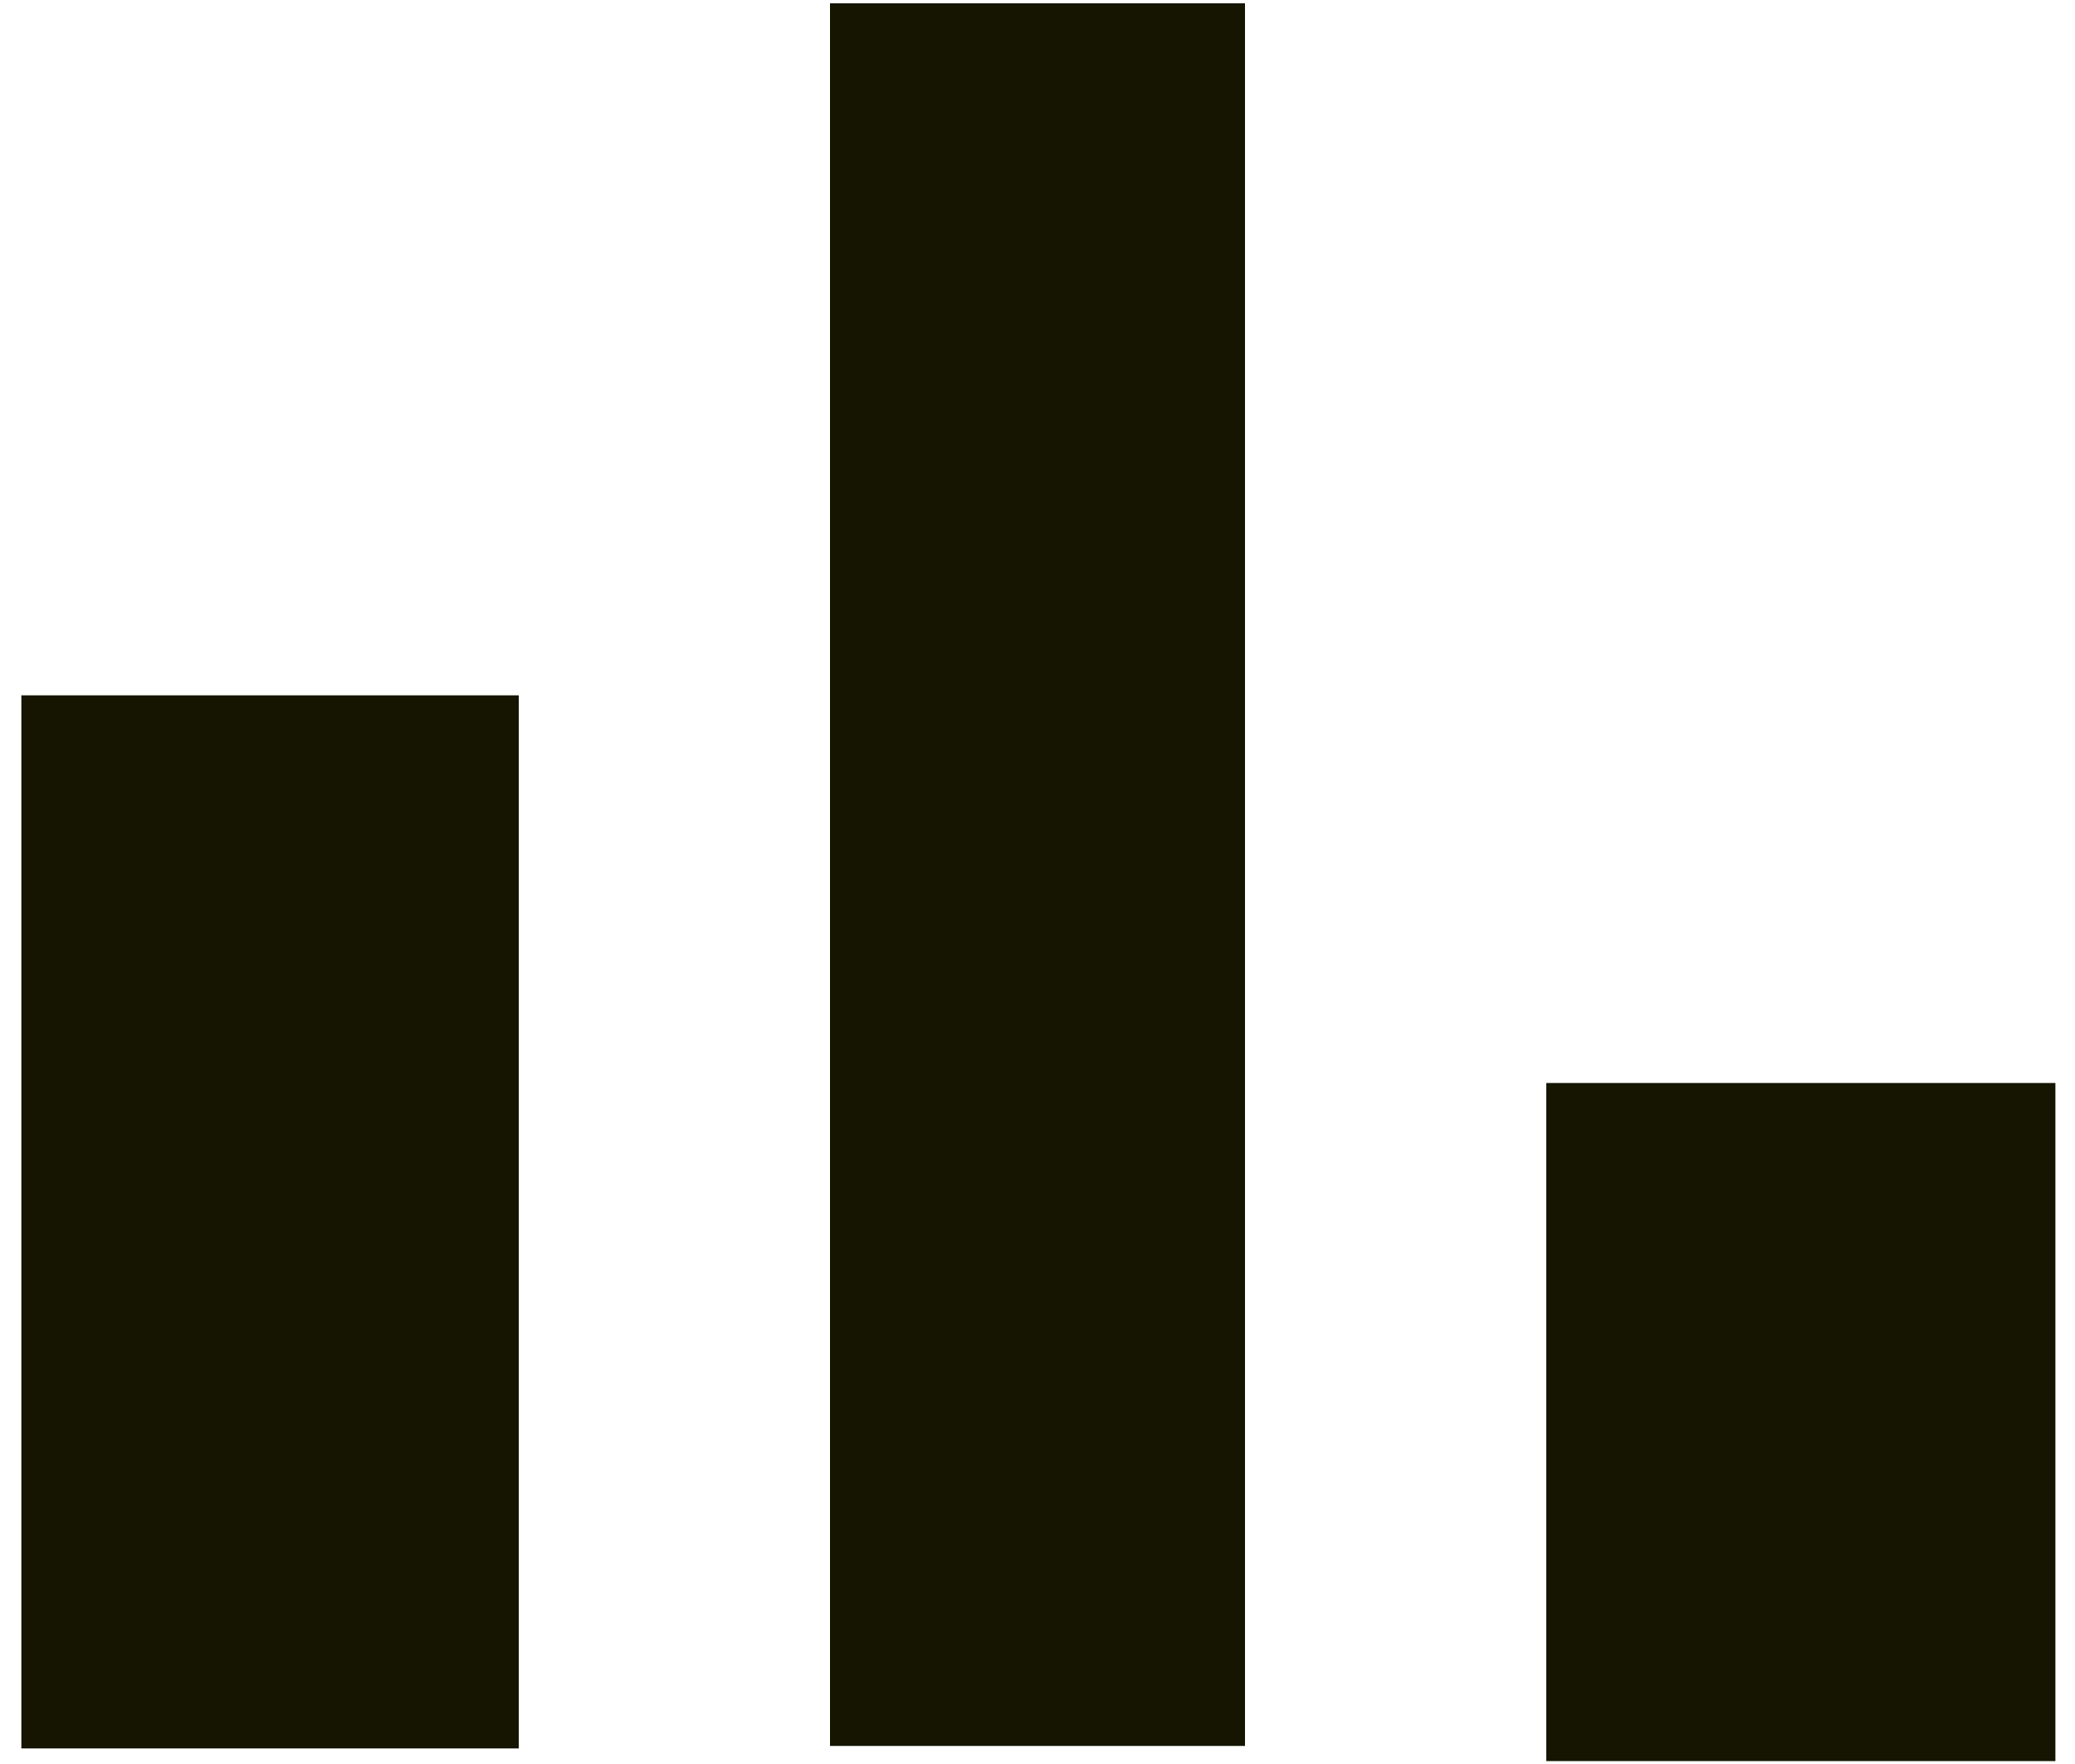
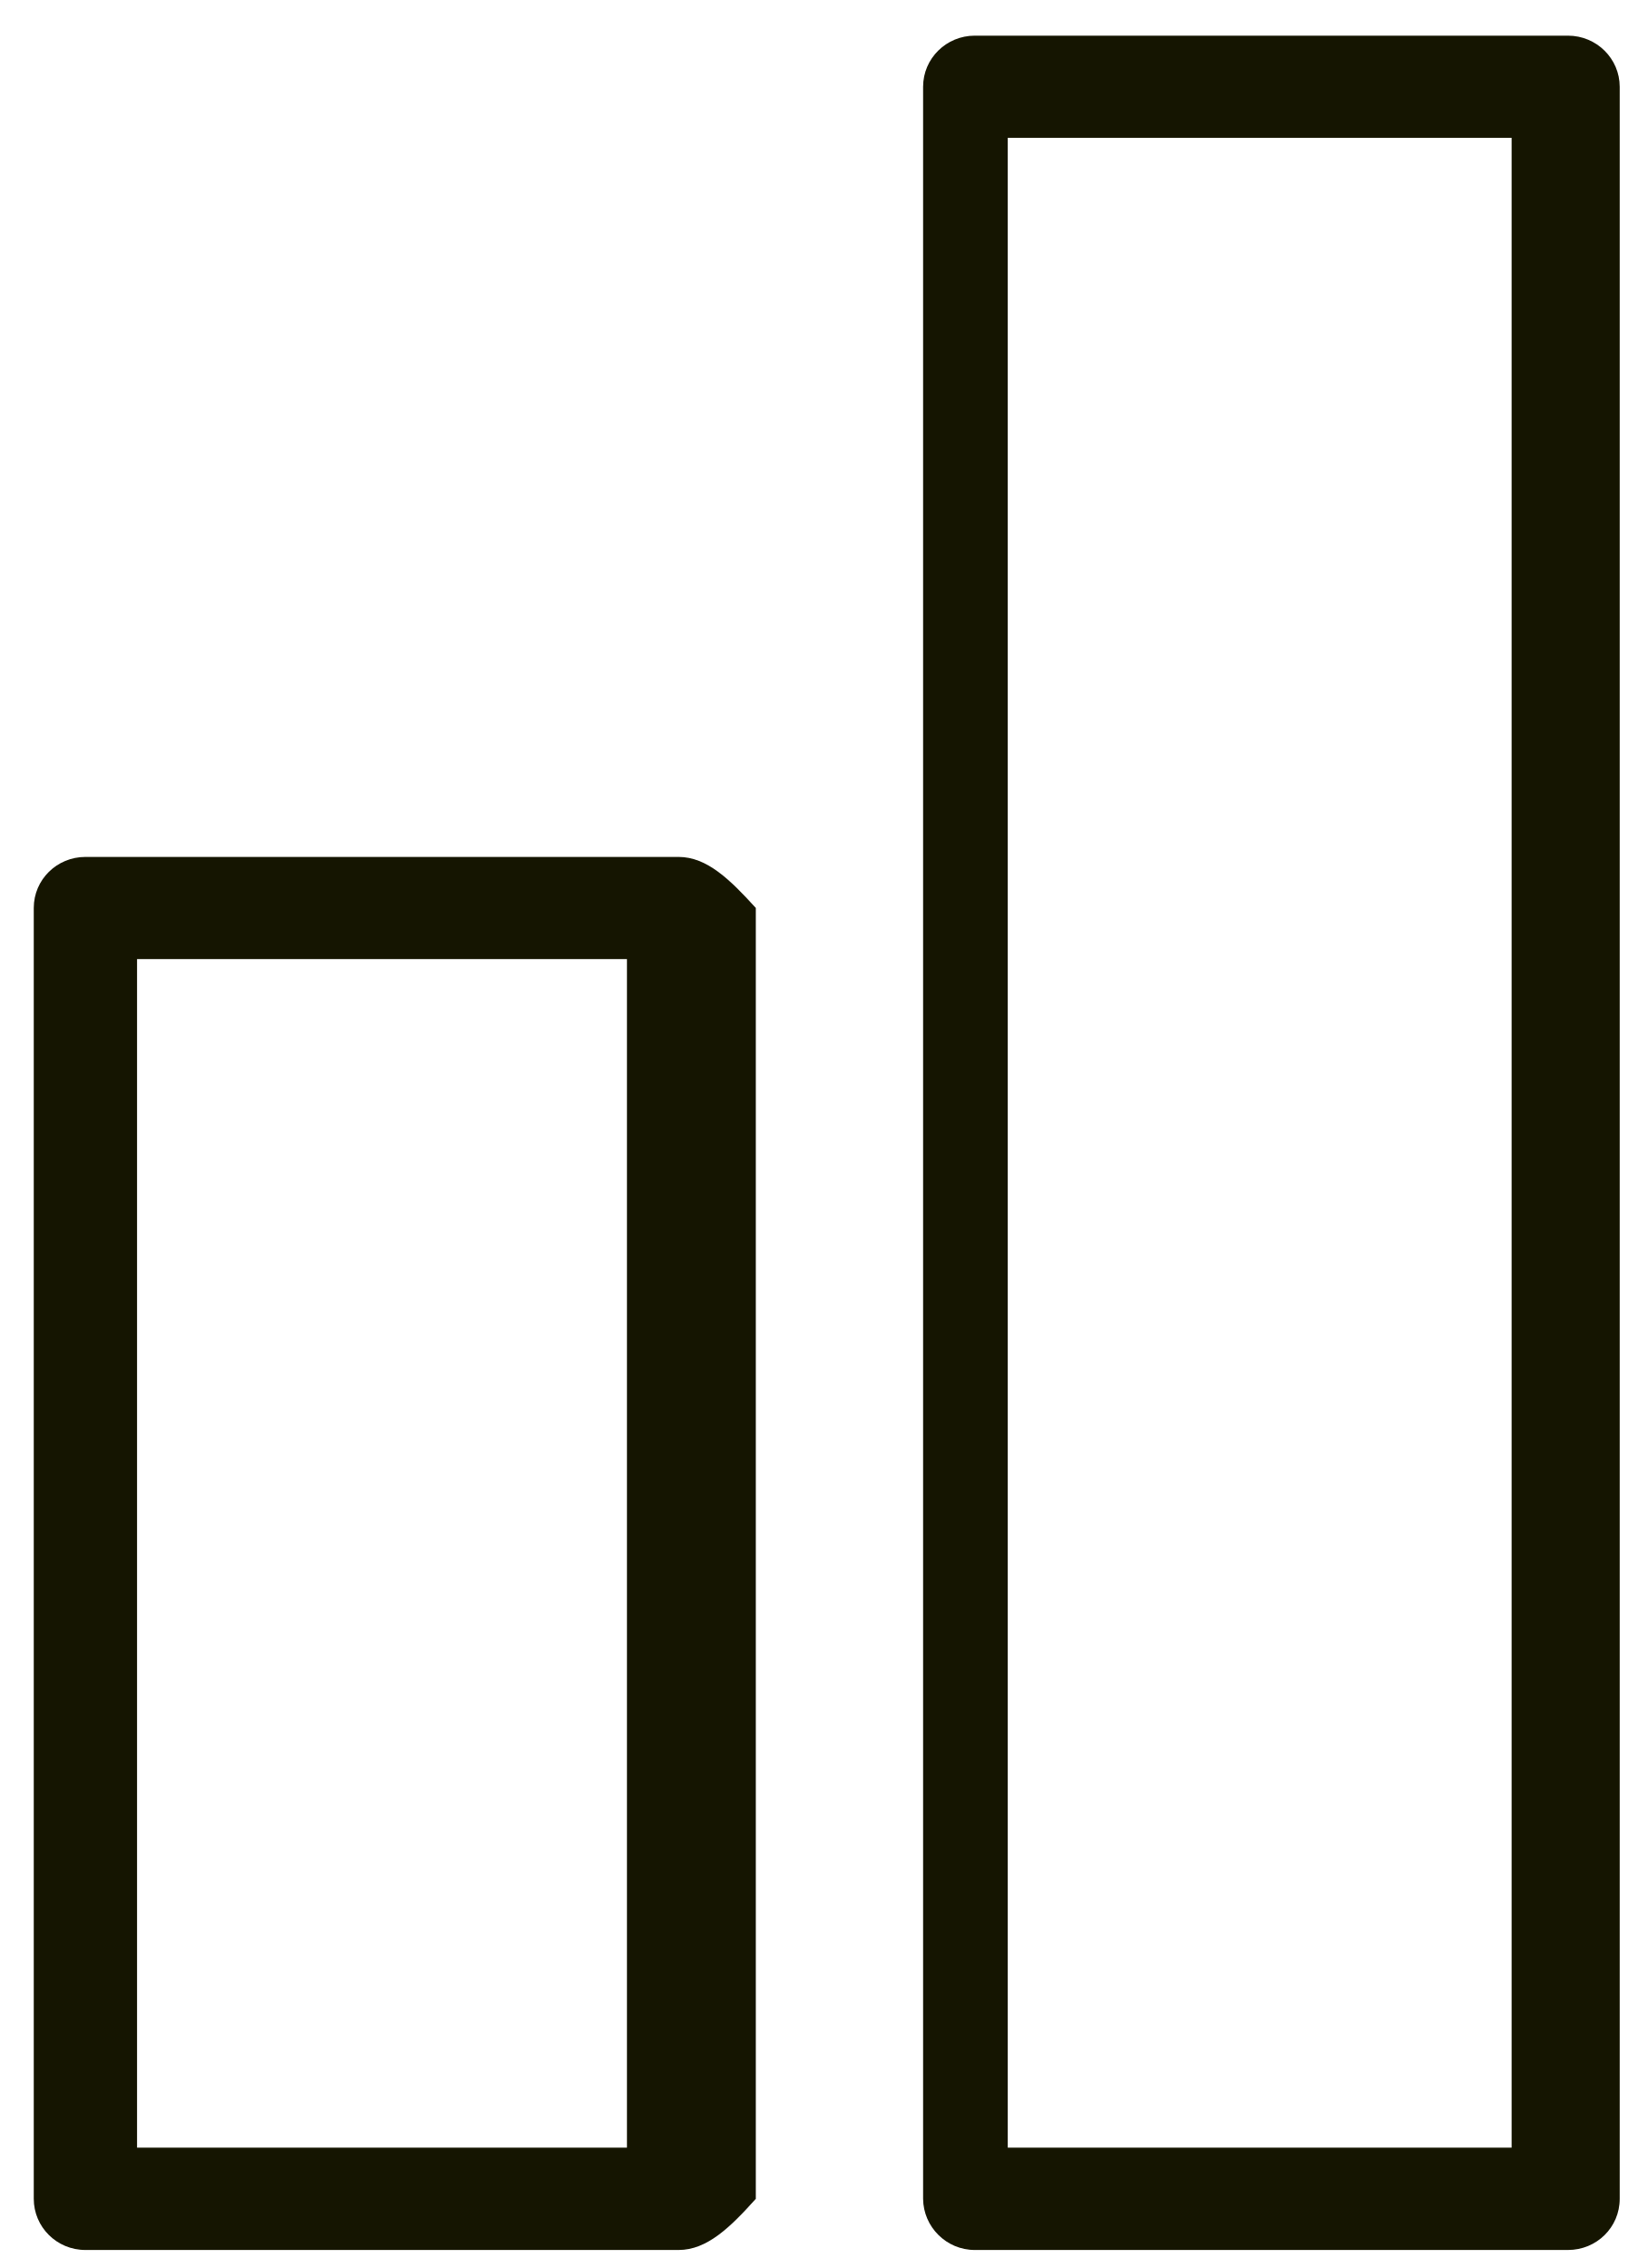
- <svg xmlns="http://www.w3.org/2000/svg" version="1.1" width="20px" height="17px">
+ <svg xmlns="http://www.w3.org/2000/svg" version="1.1" width="13px" height="18px">
  <g transform="translate(-832 -1103 )">
-     <path d="M 0.206 16.85  L 0.206 6.701  L 5 6.701  L 5 16.85  L 0.206 16.85  Z M 8 16.826  L 8 0.032  L 12 0.032  L 12 16.826  L 8 16.826  Z M 14.904 16.972  L 14.904 10.437  L 19.811 10.437  L 19.811 16.972  L 14.904 16.972  Z " fill-rule="nonzero" fill="#151501" stroke="none" transform="matrix(1 0 0 1 832 1103 )" />
+     <path d="M 7.328 17.451  C 7.33 17.674  7.513 17.857  7.738 17.857  L 12.447 17.857  C 12.675 17.857  12.858 17.677  12.858 17.451  L 12.858 0.689  C 12.858 0.466  12.675 0.283  12.447 0.283  L 7.738 0.283  C 7.513 0.283  7.328 0.463  7.328 0.689  L 7.328 17.451  Z M 8 17.045  L 8 1.094  L 12 1.094  L 12 17.045  L 8 17.045  Z M 0.268 17.451  C 0.268 17.674  0.45 17.857  0.678 17.857  L 5.387 17.857  C 5.613 17.857  5.797 17.677  6 17.451  L 6 7.206  C 5.797 6.983  5.613 6.801  5.387 6.801  L 0.678 6.801  C 0.452 6.801  0.268 6.981  0.268 7.206  L 0.268 17.451  Z M 1.088 17.045  L 1.088 7.612  L 4.977 7.612  L 4.977 17.045  L 1.088 17.045  Z " fill-rule="nonzero" fill="#151501" stroke="none" transform="matrix(1 0 0 1 832 1103 )" />
  </g>
</svg>
